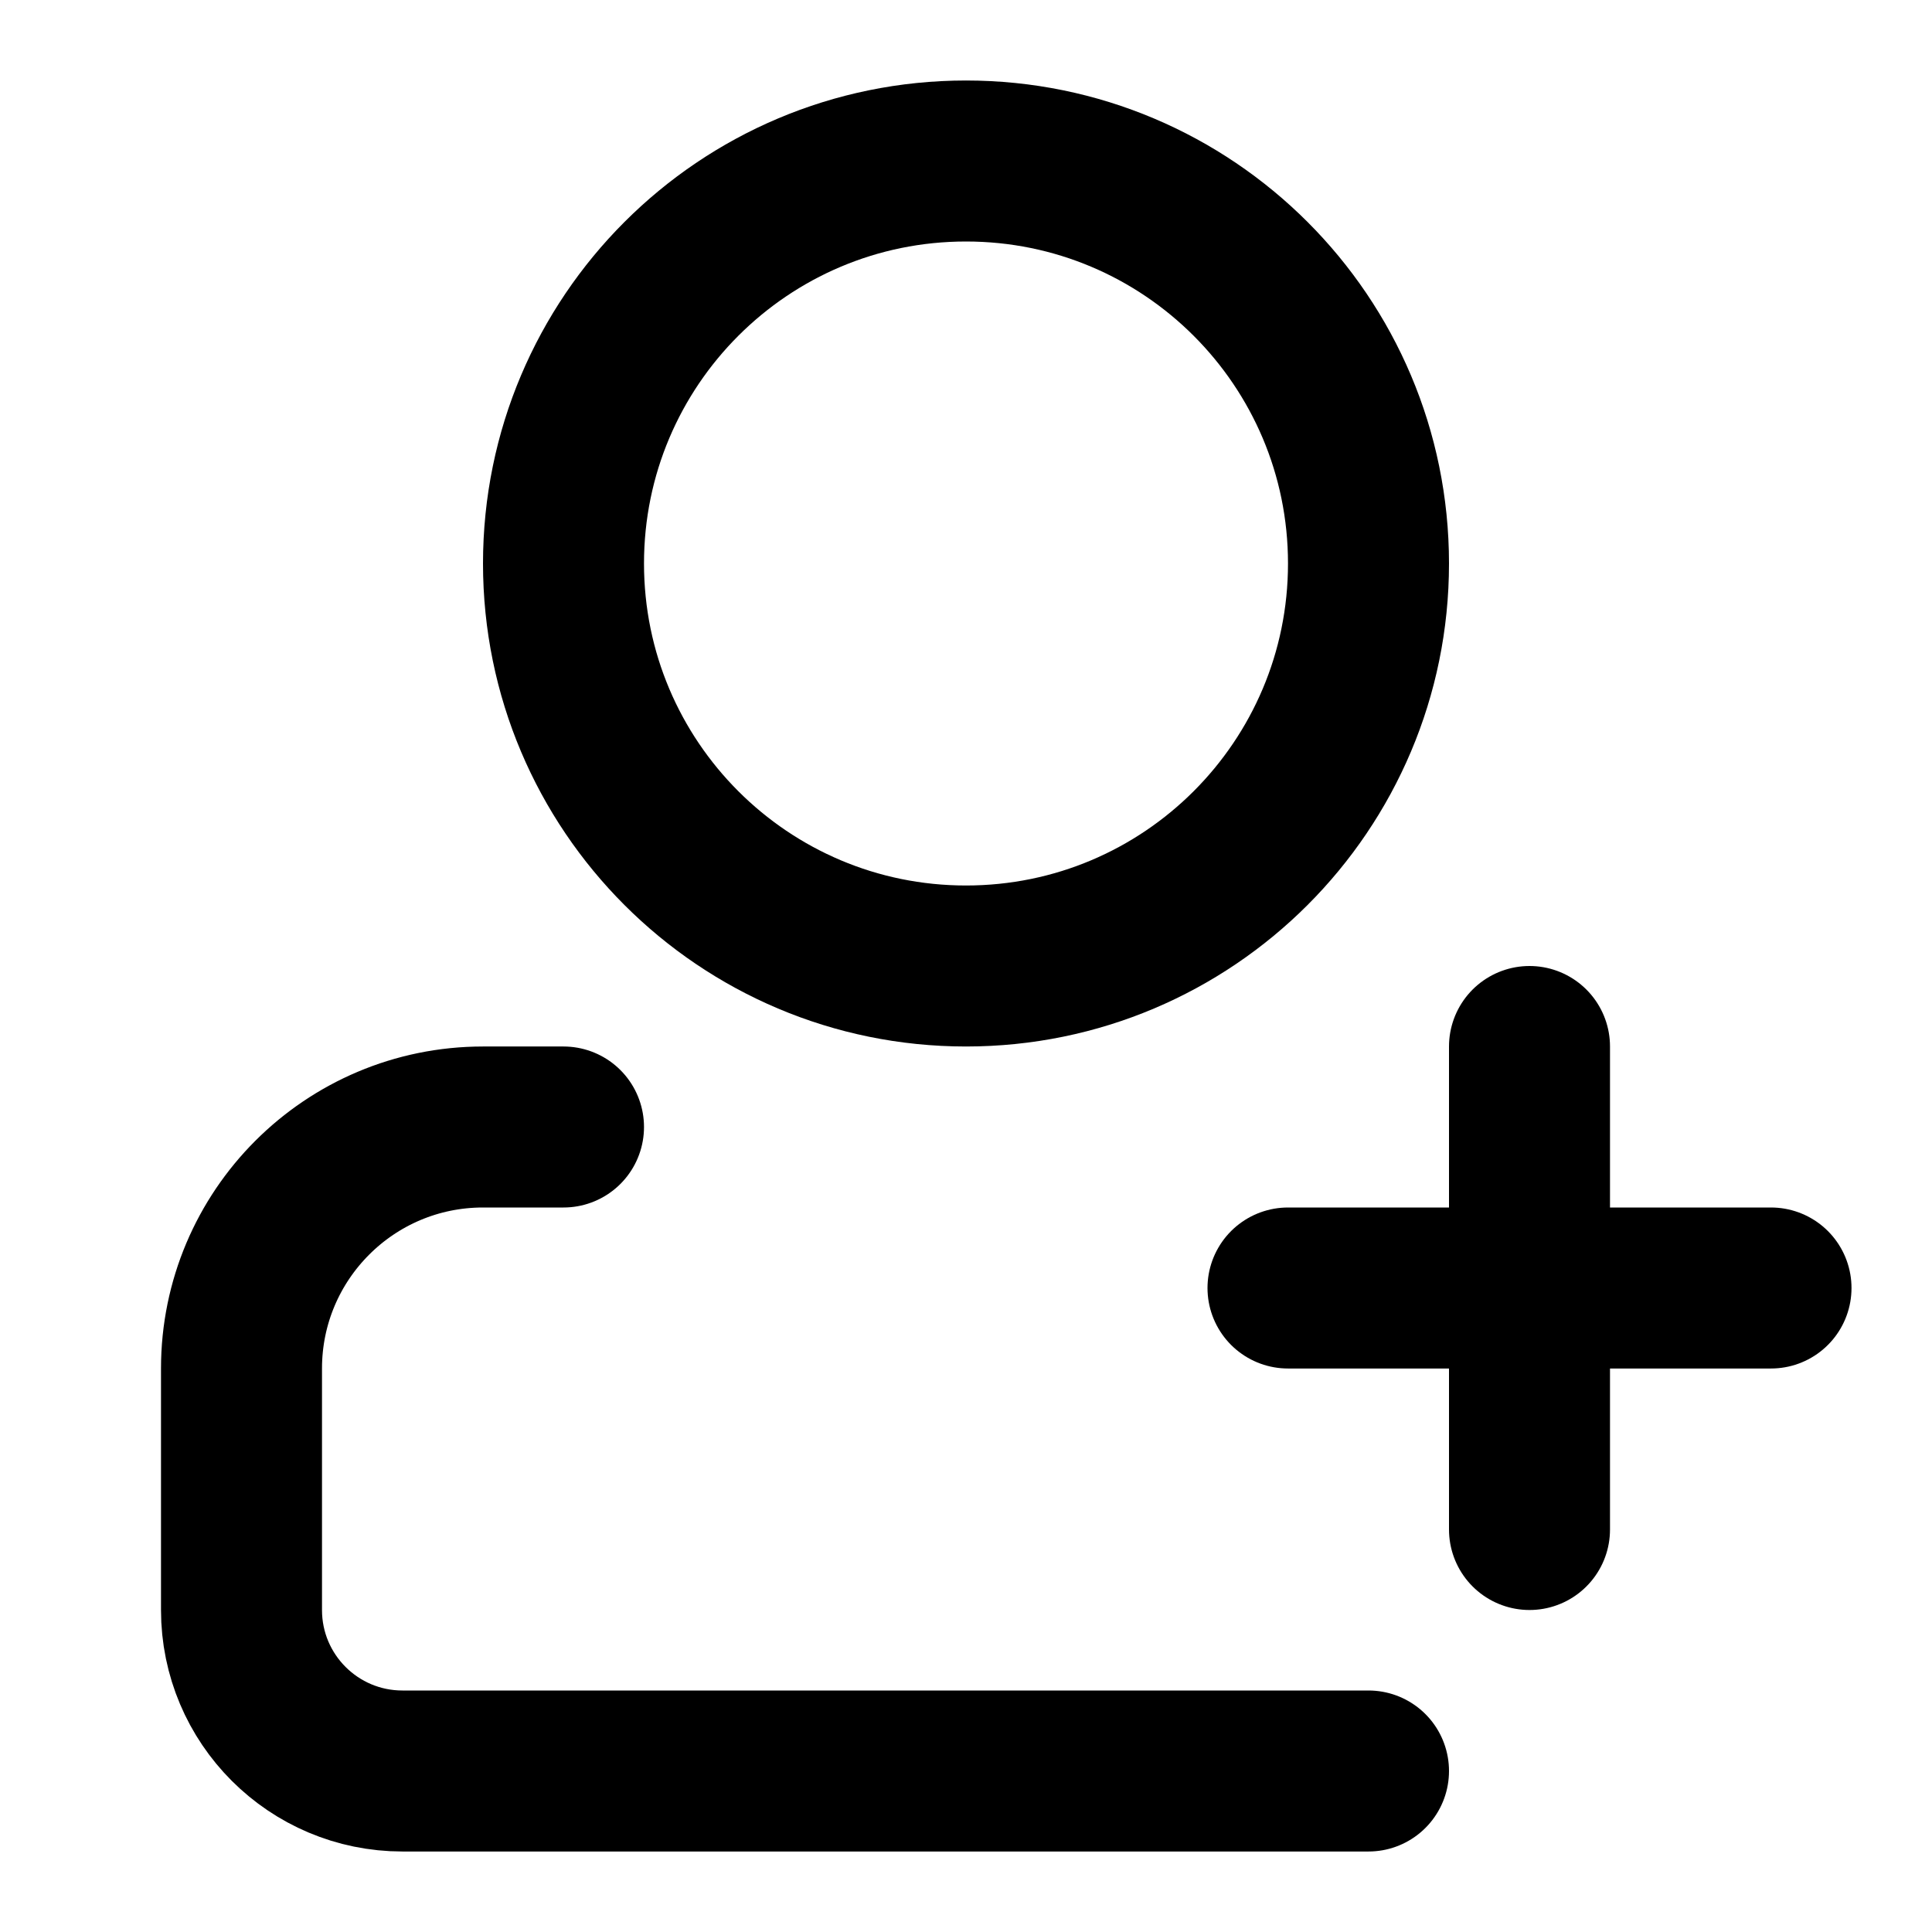
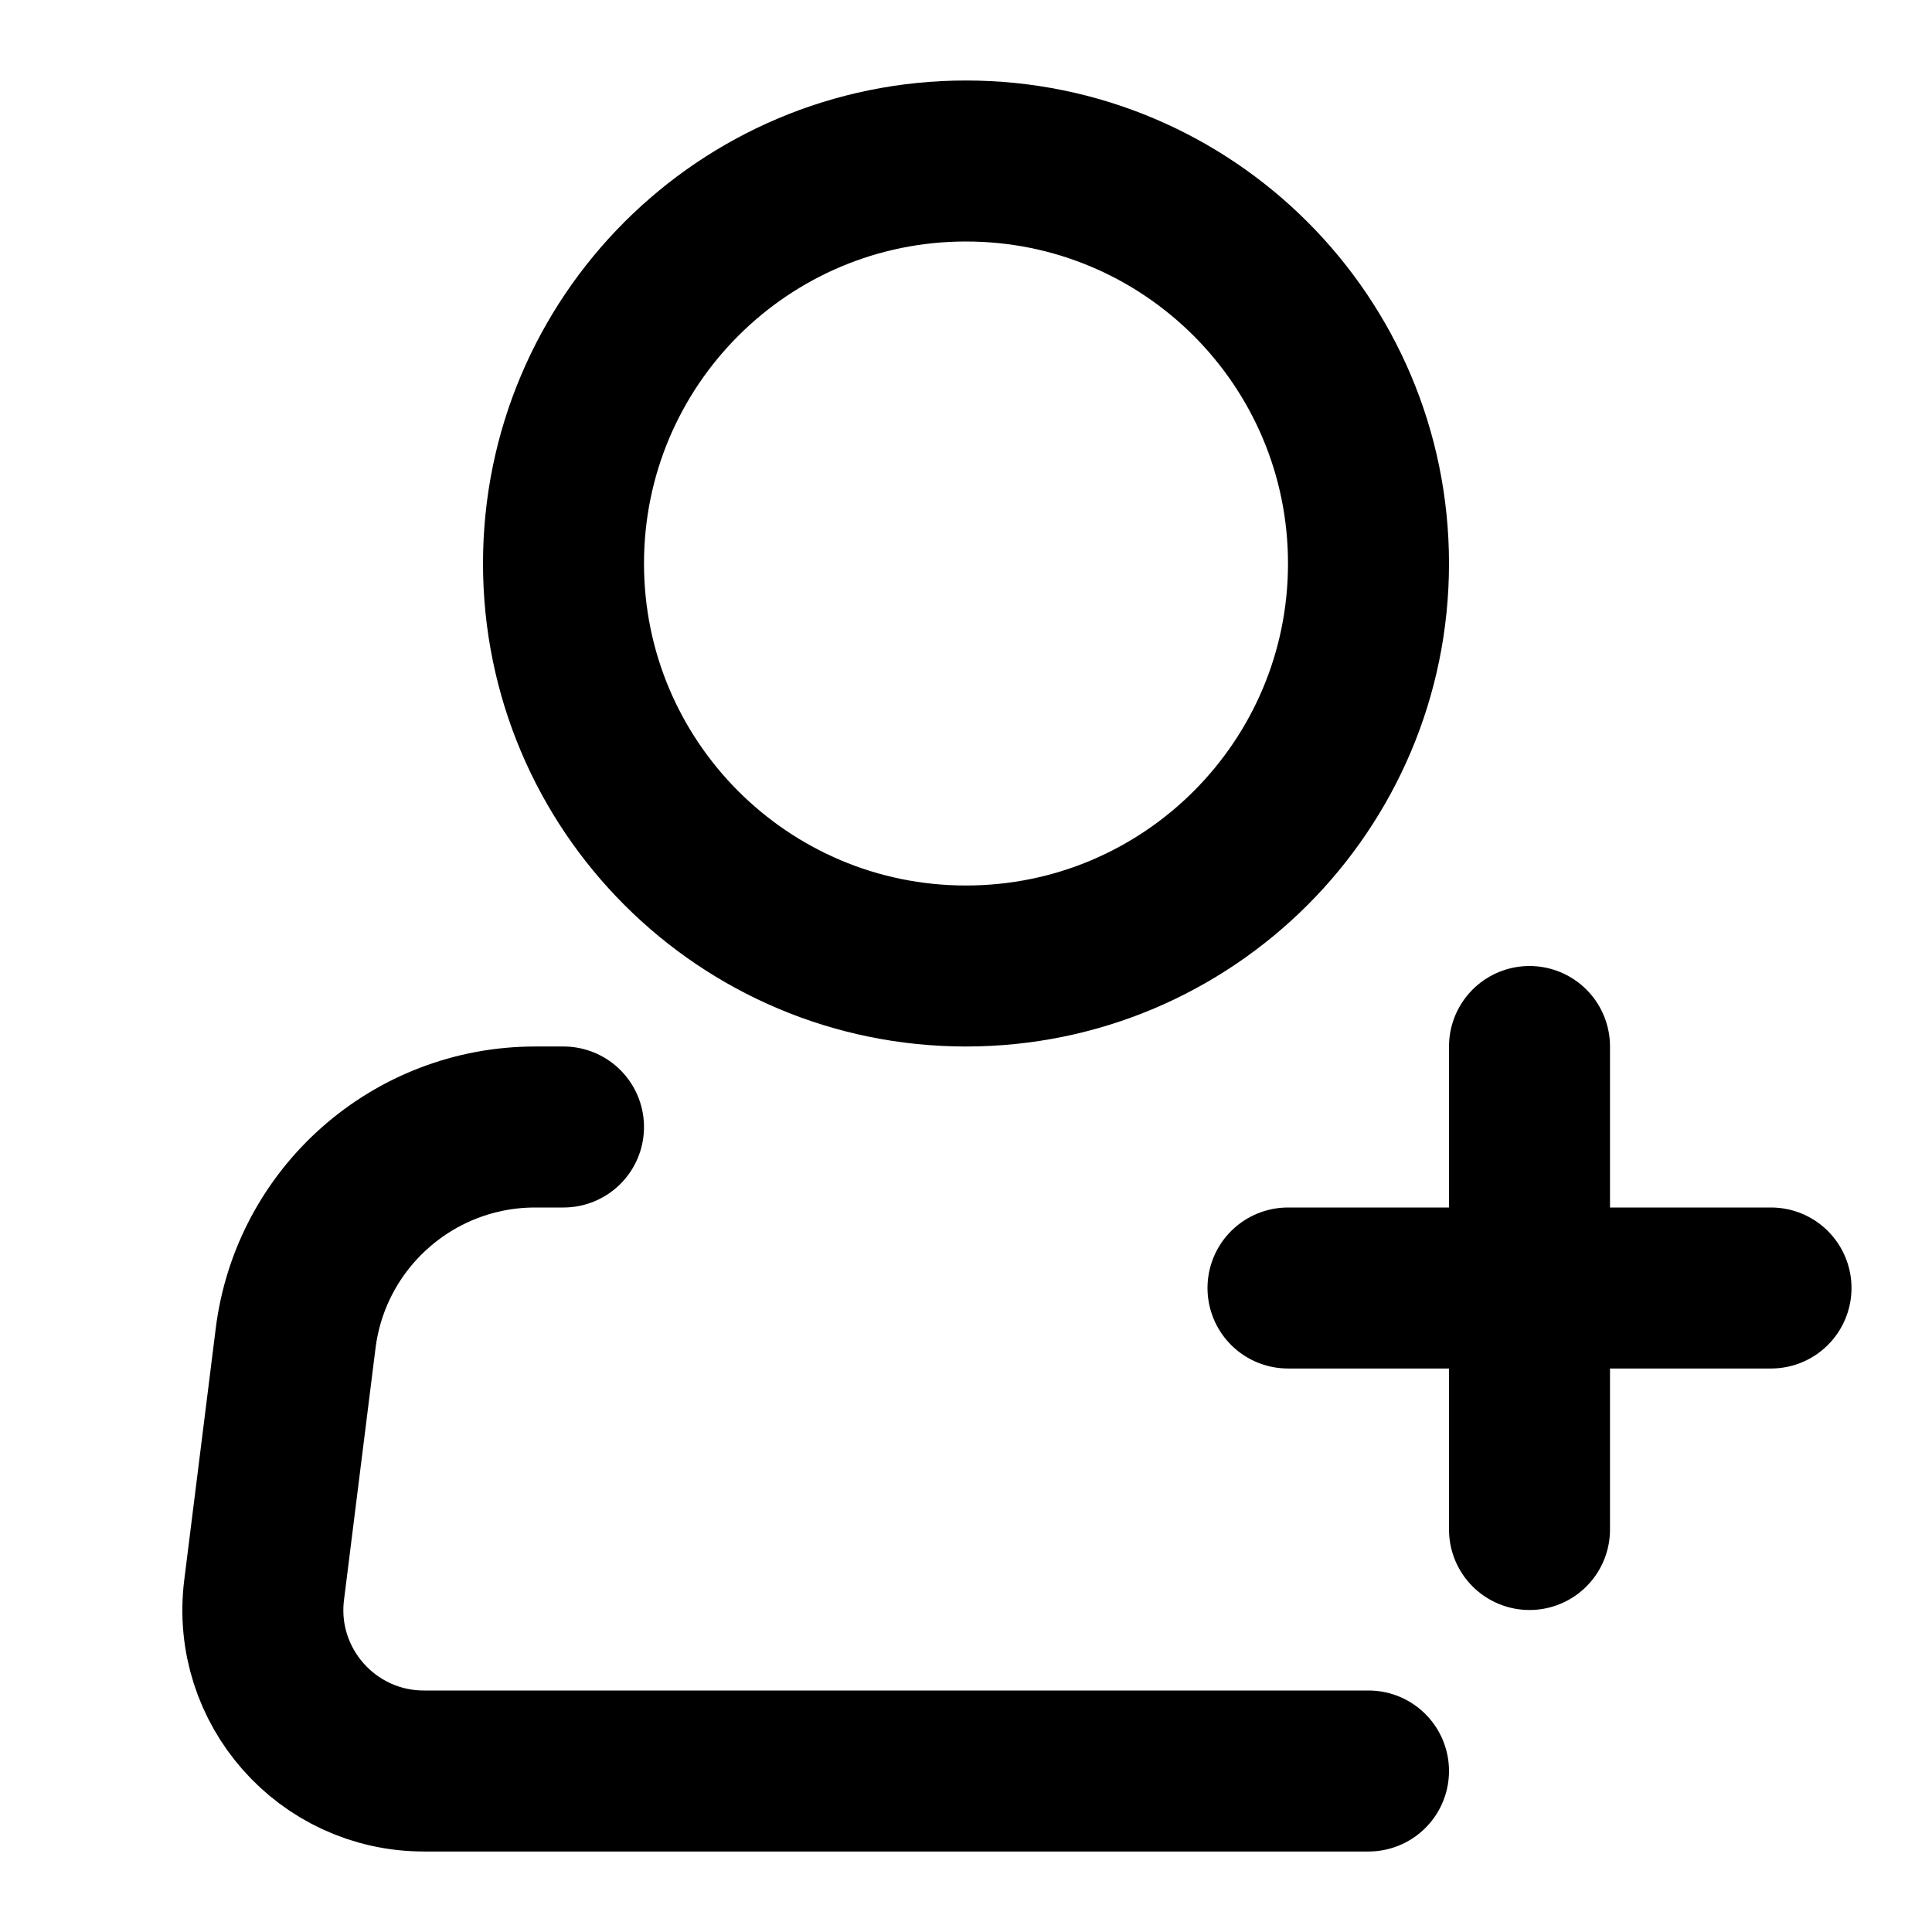
<svg xmlns="http://www.w3.org/2000/svg" width="24" height="24" viewBox="0 0 24 24" fill="none">
  <circle cx="12" cy="7" r="5" stroke="black" stroke-width="2" />
-   <path d="M17 22H5C3.895 22 3 21.105 3 20V17C3 15.343 4.343 14 6 14H7" stroke="black" stroke-width="2" stroke-linecap="round" stroke-linejoin="round" />
+   <path d="M17 22H5.266C4.063 22 3.132 20.946 3.281 19.752L3.672 16.628C3.859 15.127 5.135 14 6.648 14H7" stroke="black" stroke-width="2" stroke-linecap="round" stroke-linejoin="round" />
  <path d="M19 13V19" stroke="black" stroke-width="2" stroke-linecap="round" stroke-linejoin="round" />
  <path d="M16 16H22" stroke="black" stroke-width="2" stroke-linecap="round" stroke-linejoin="round" />
</svg>
